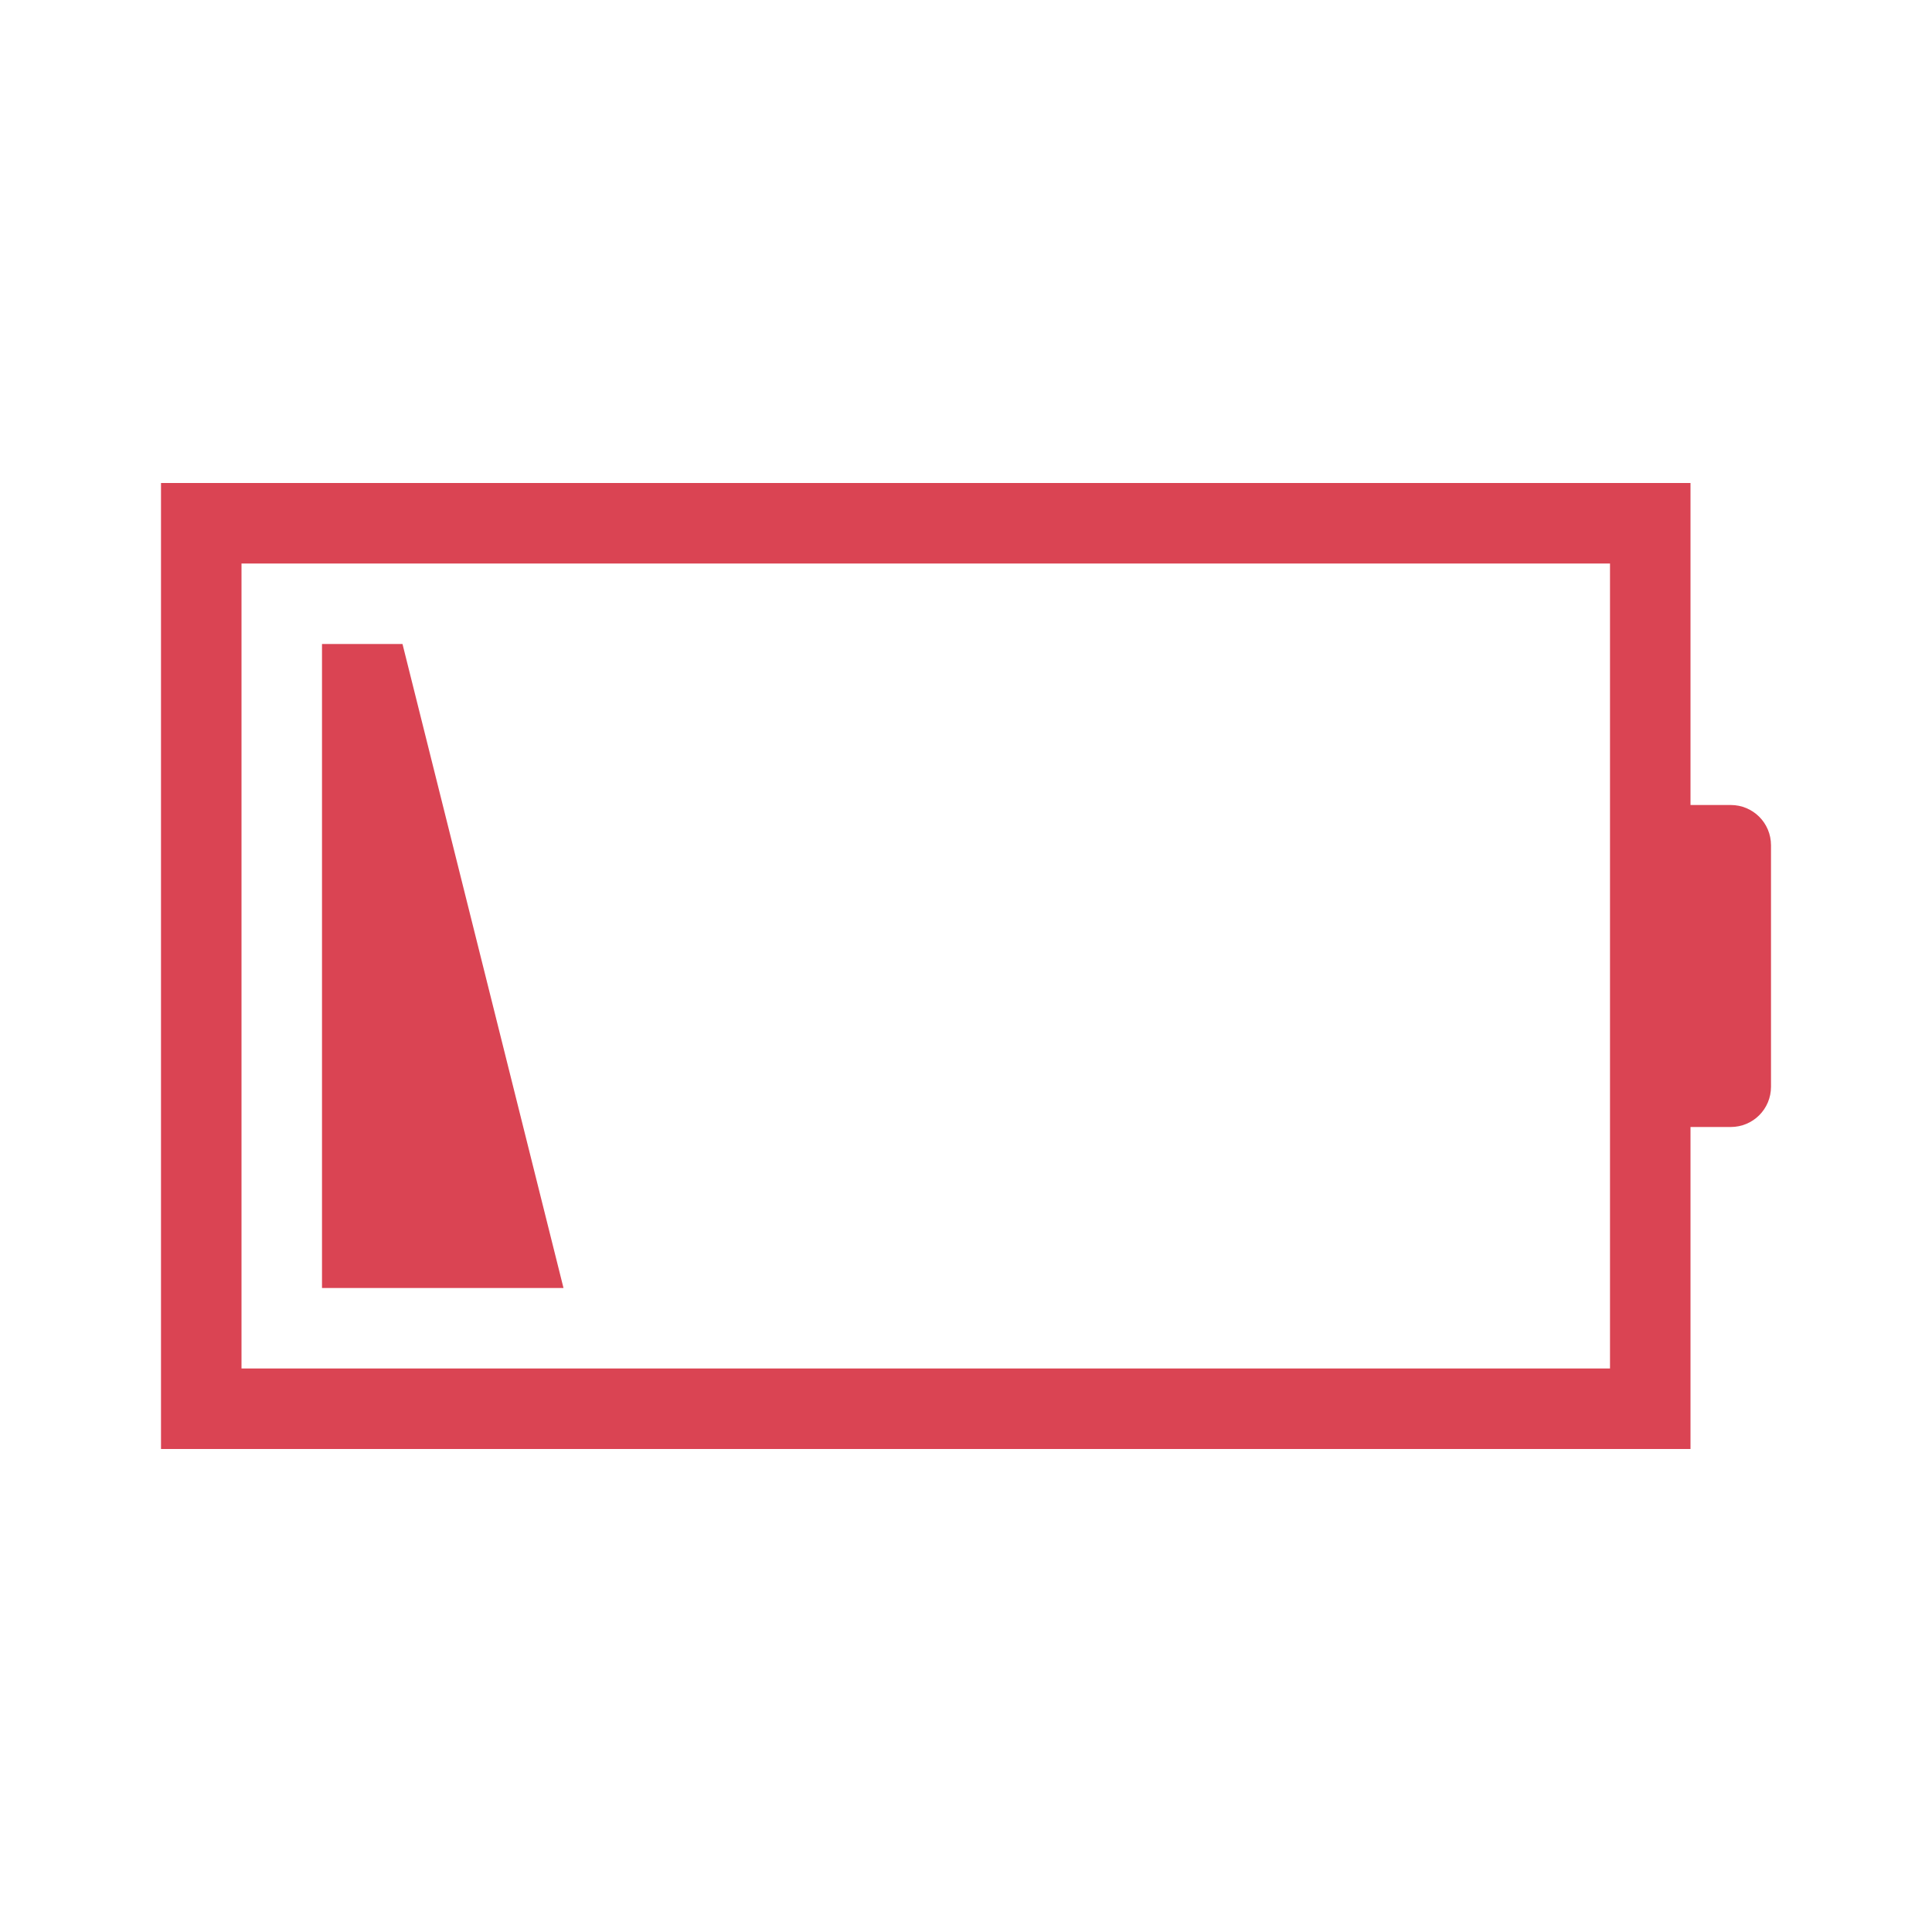
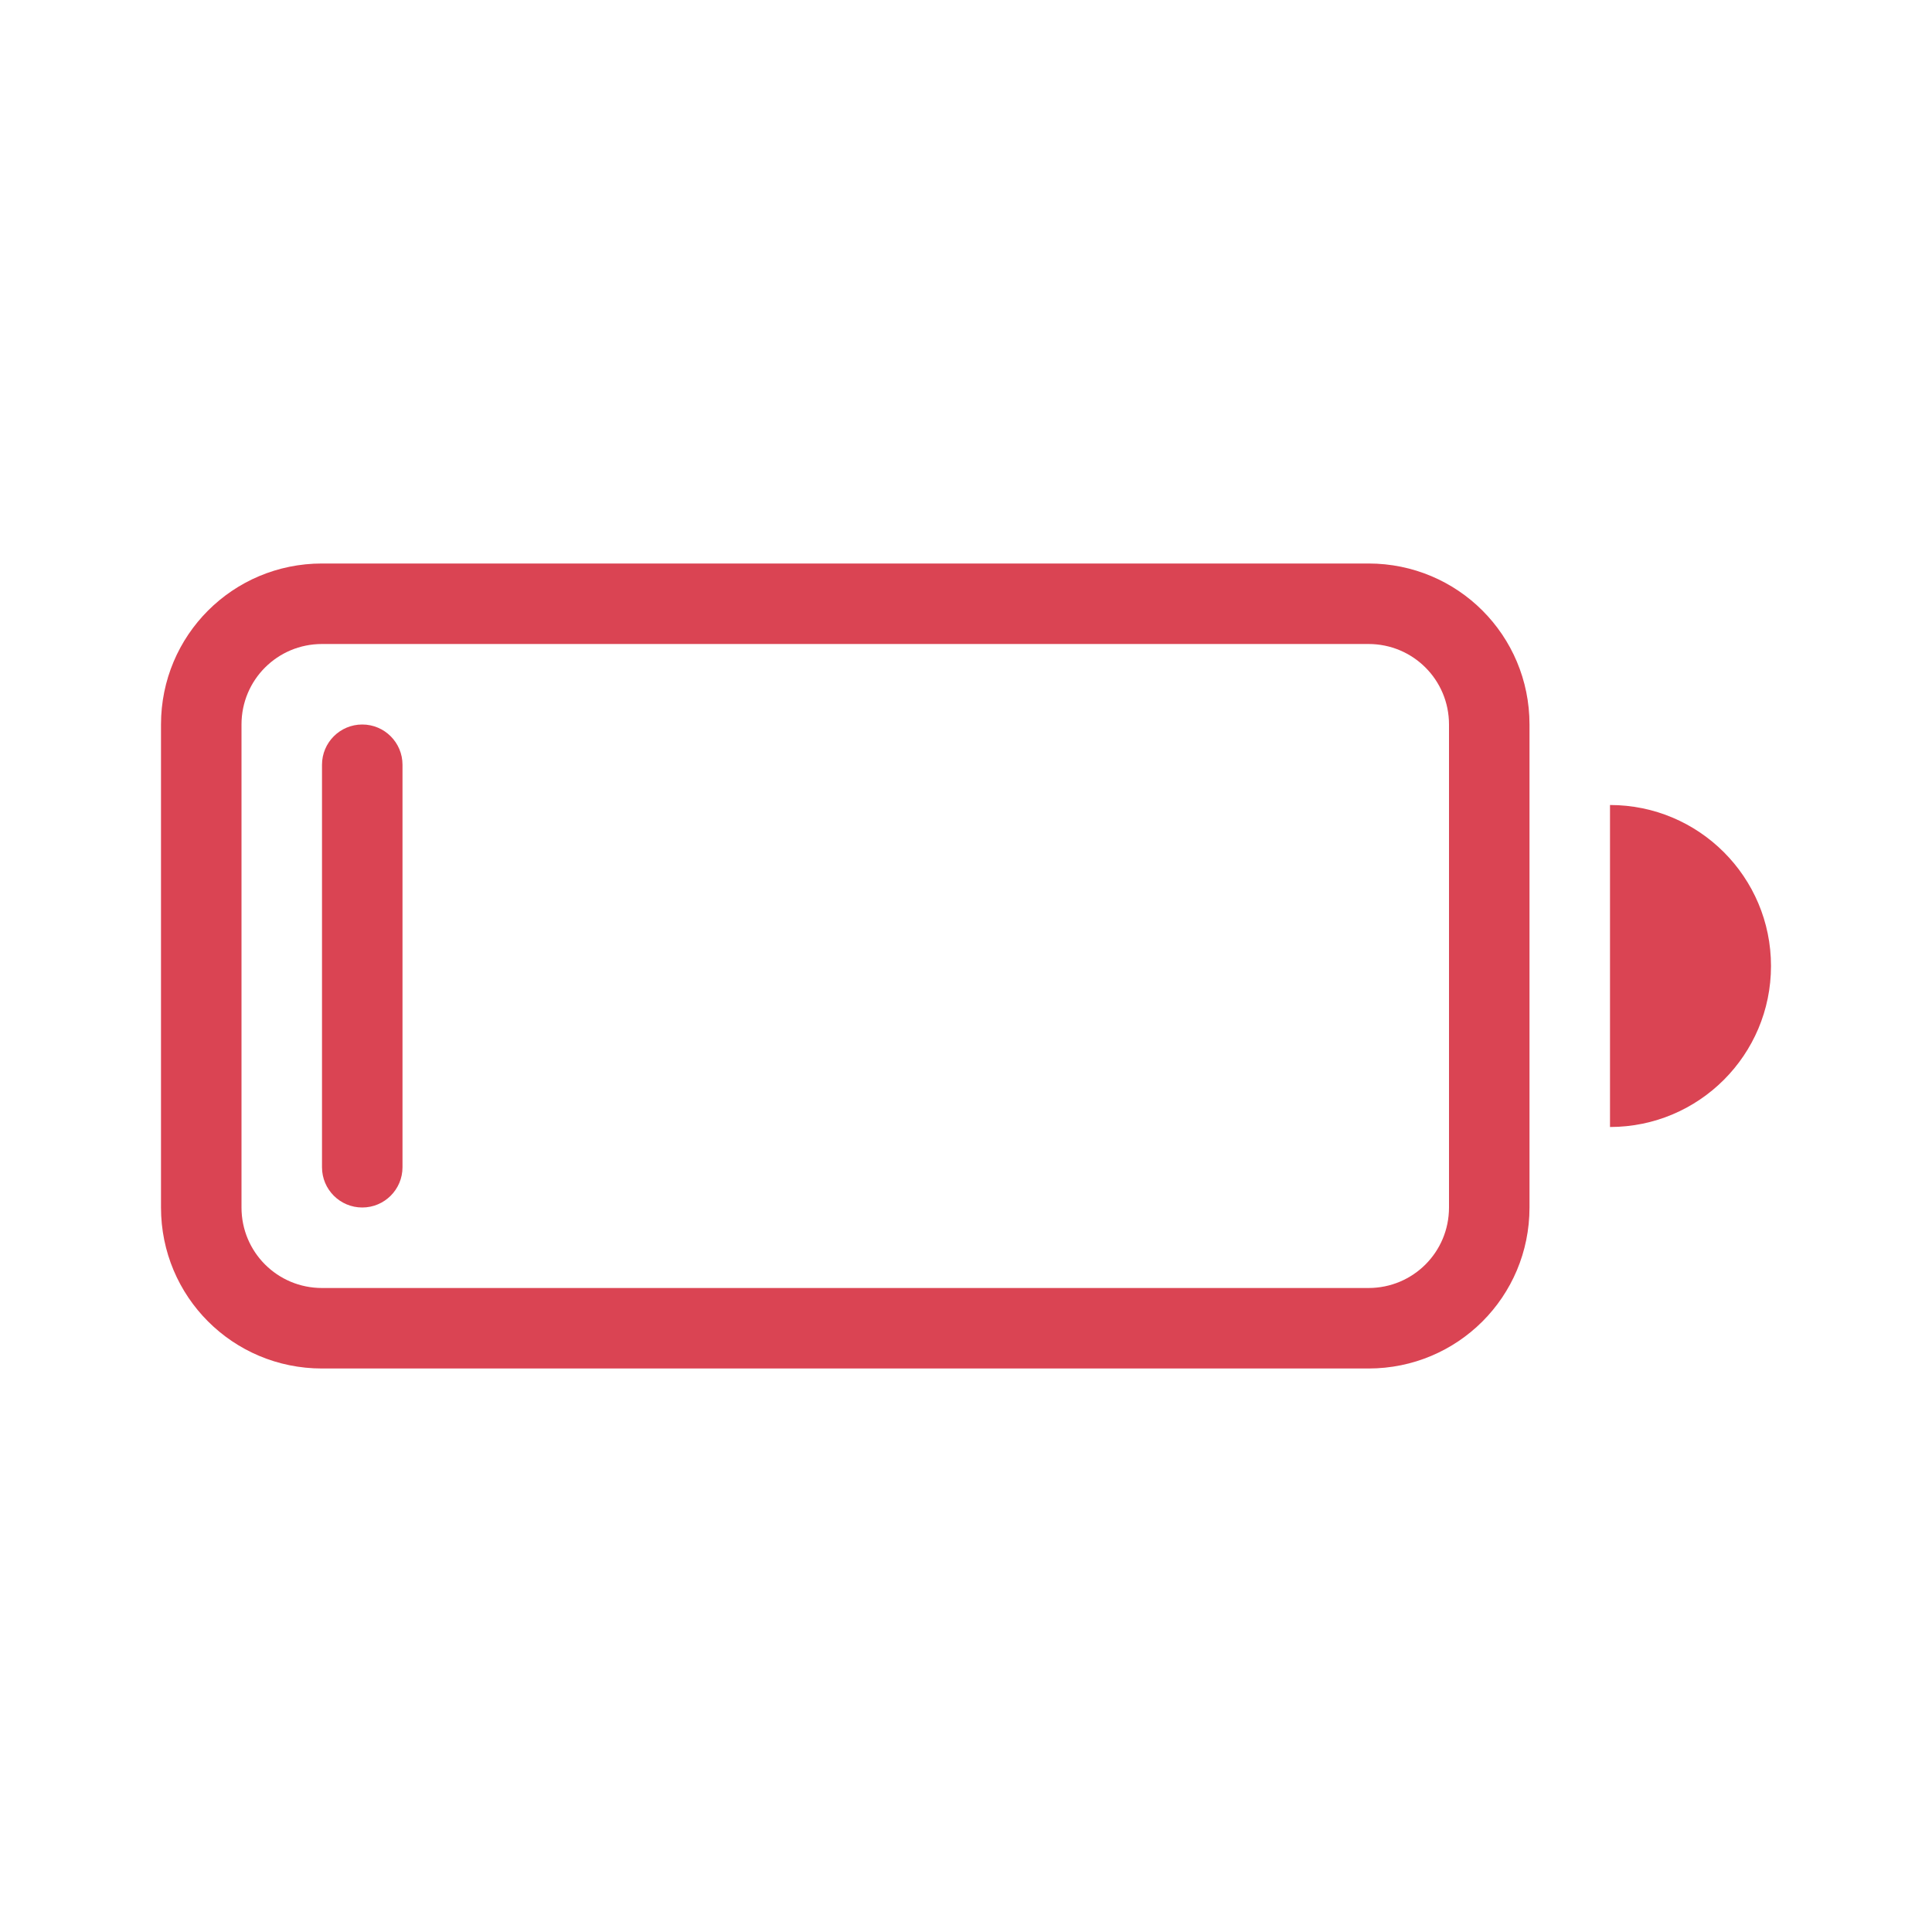
- <svg xmlns="http://www.w3.org/2000/svg" height="24" width="24" viewBox="0 0 24 24">
-   <defs id="defs1">
-     <style type="text/css" id="current-color-scheme">
-             .ColorScheme-NegativeText {
+ <svg xmlns="http://www.w3.org/2000/svg" width="24" height="24" version="1.1">
+   <defs>
+     <style id="current-color-scheme" type="text/css">.ColorScheme-NegativeText {
                color:#da4453;
-             }
-         </style>
+             }</style>
  </defs>
-   <g transform="translate(1,1)">
-     <path style="fill:currentColor;fill-opacity:1;stroke:none" class="ColorScheme-NegativeText" d="M3 7v8h3L4 7zM1 5v12h19v-4h.5c.277 0 .5-.223.5-.5v-3c0-.277-.223-.5-.5-.5H20V5H4zm1 1h17v10H2z" />
+   <g class="ColorScheme-NegativeText" transform="translate(2,4)" fill="currentColor">
+     <rect x="2" y="5" width="1" height="6" rx=".5" ry=".5" stroke-width=".577" />
+     <path d="m2 3c-1.108 0-2 0.892-2 2v6c0 1.108 0.892 2 2 2h13c1.108 0 2-0.892 2-2v-6c0-1.108-0.892-2-2-2zm0 1h13c0.554 0 1 0.446 1 1v6c0 0.554-0.446 1-1 1h-13c-0.554 0-1-0.446-1-1v-6c0-0.554 0.446-1 1-1zm16 2v4a2 2 0 0 0 2-2 2 2 0 0 0-2-2z" />
  </g>
</svg>
